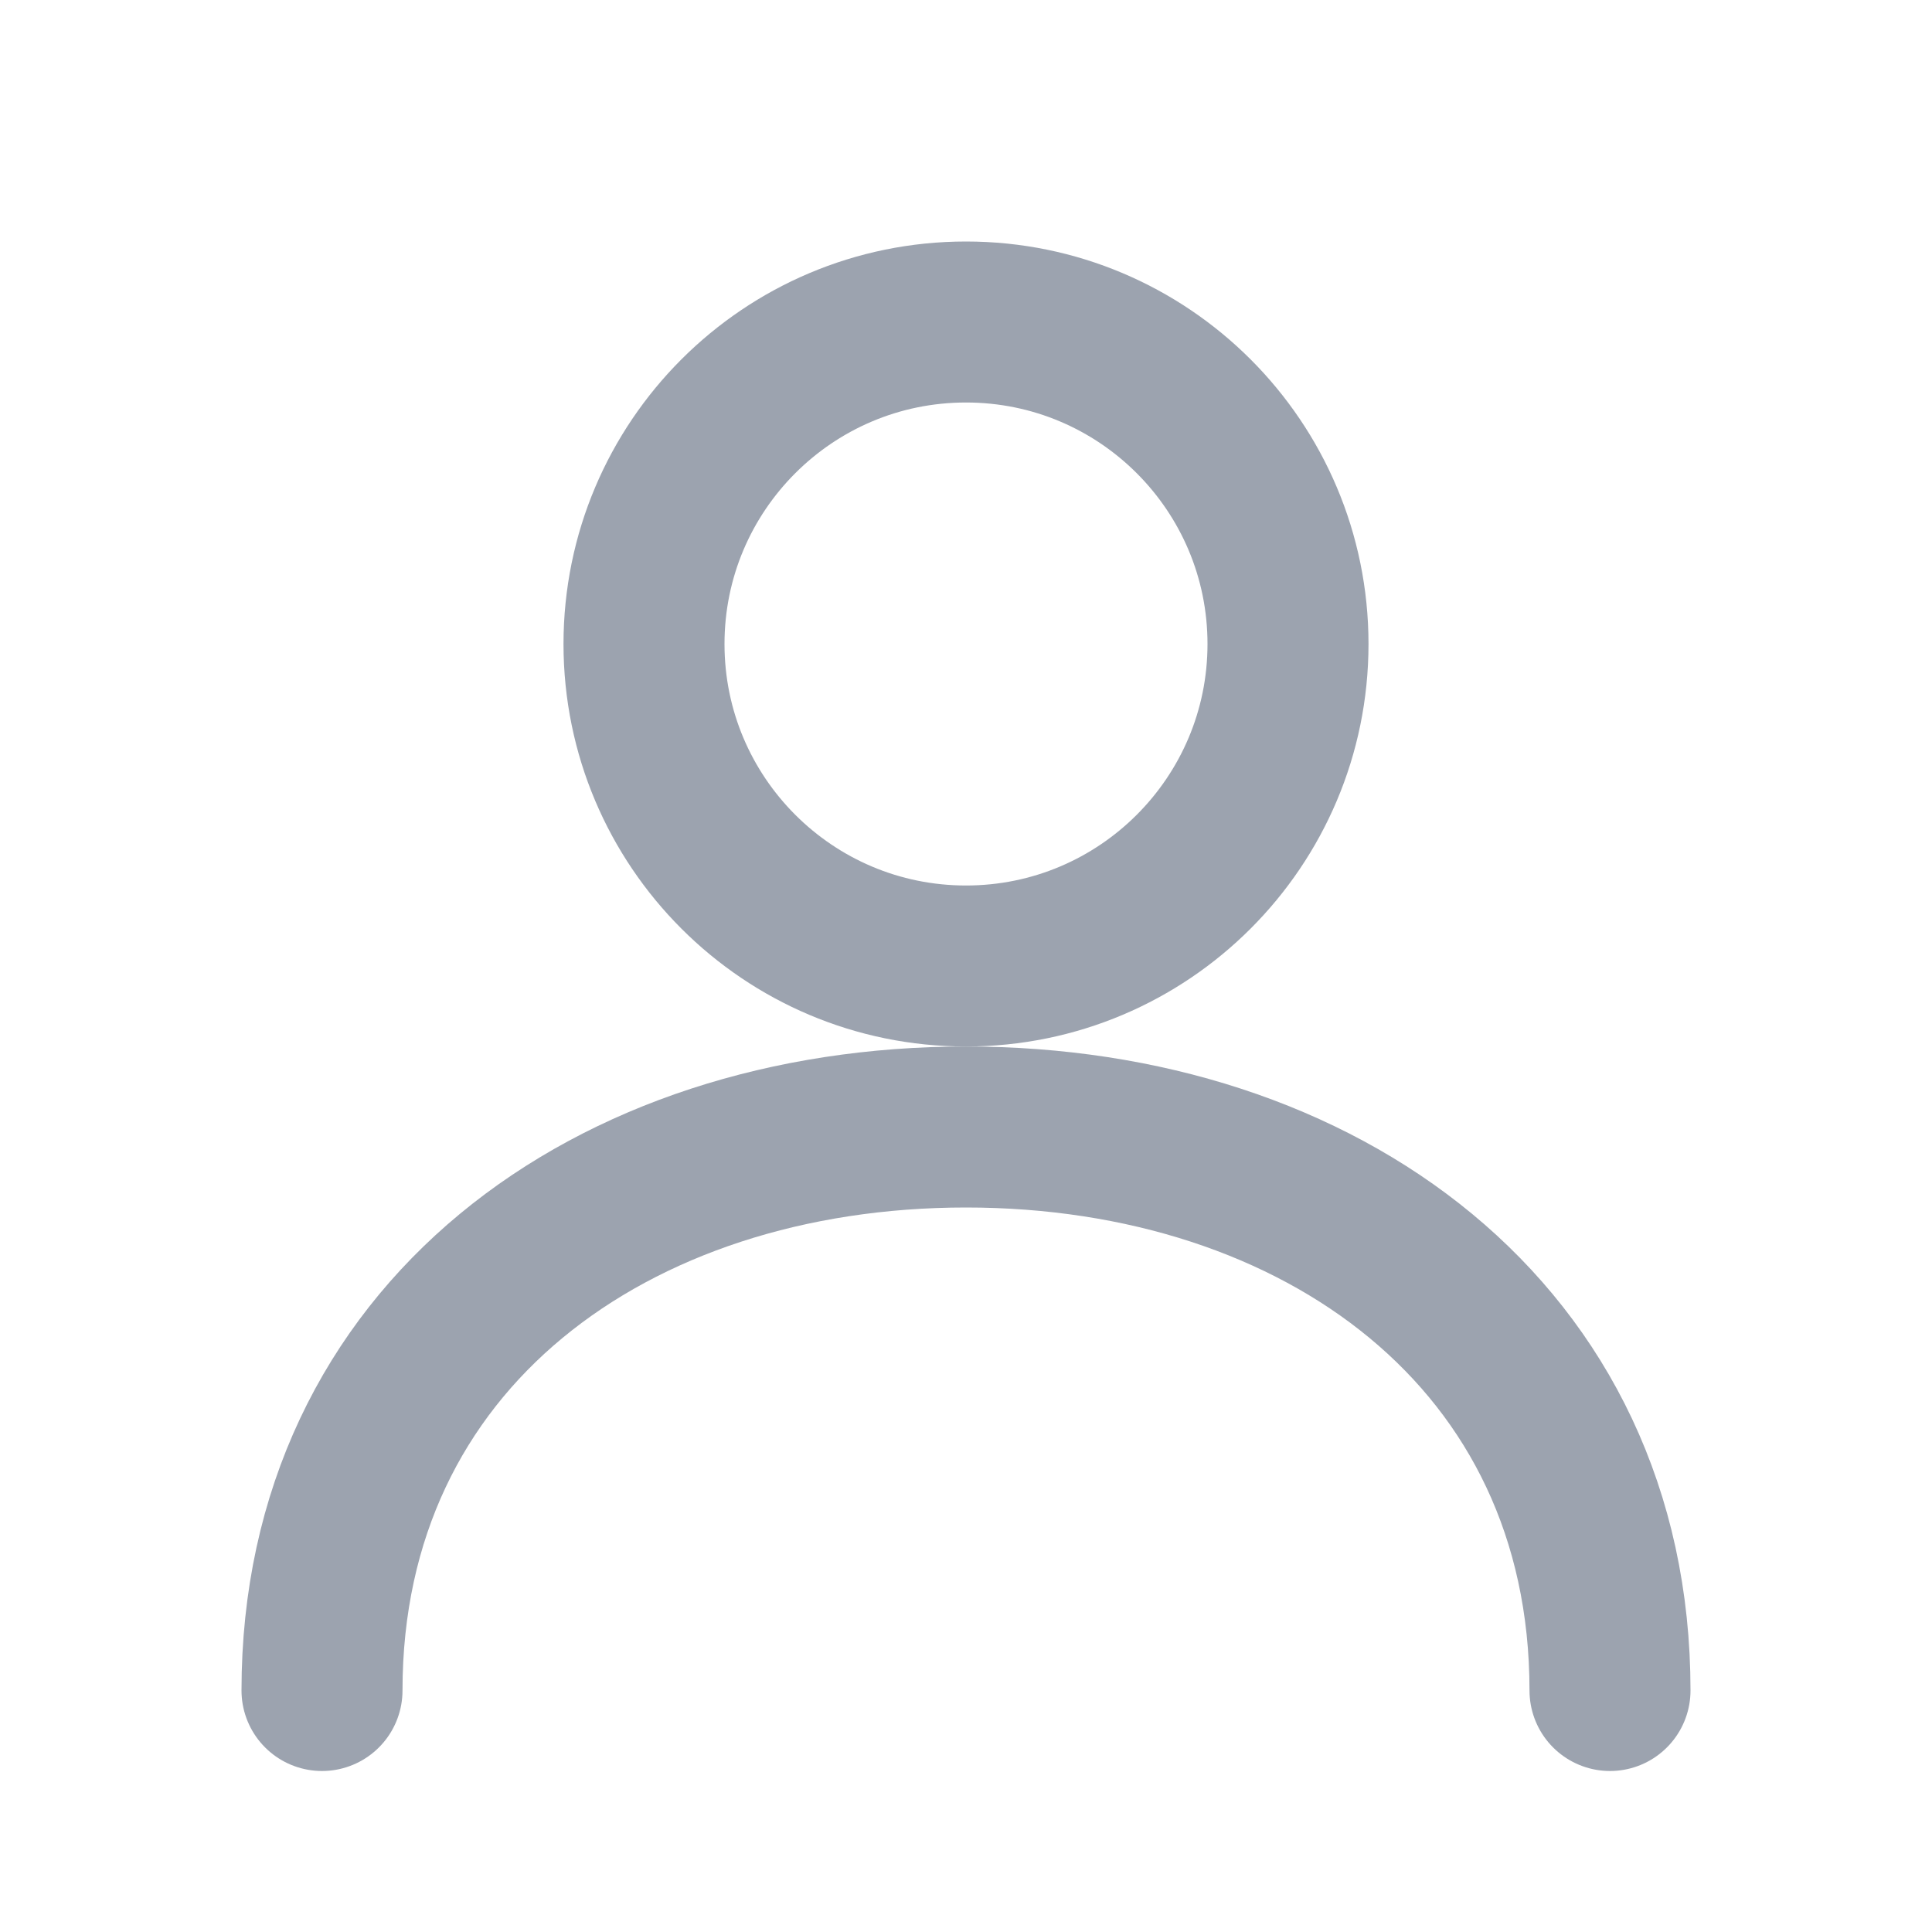
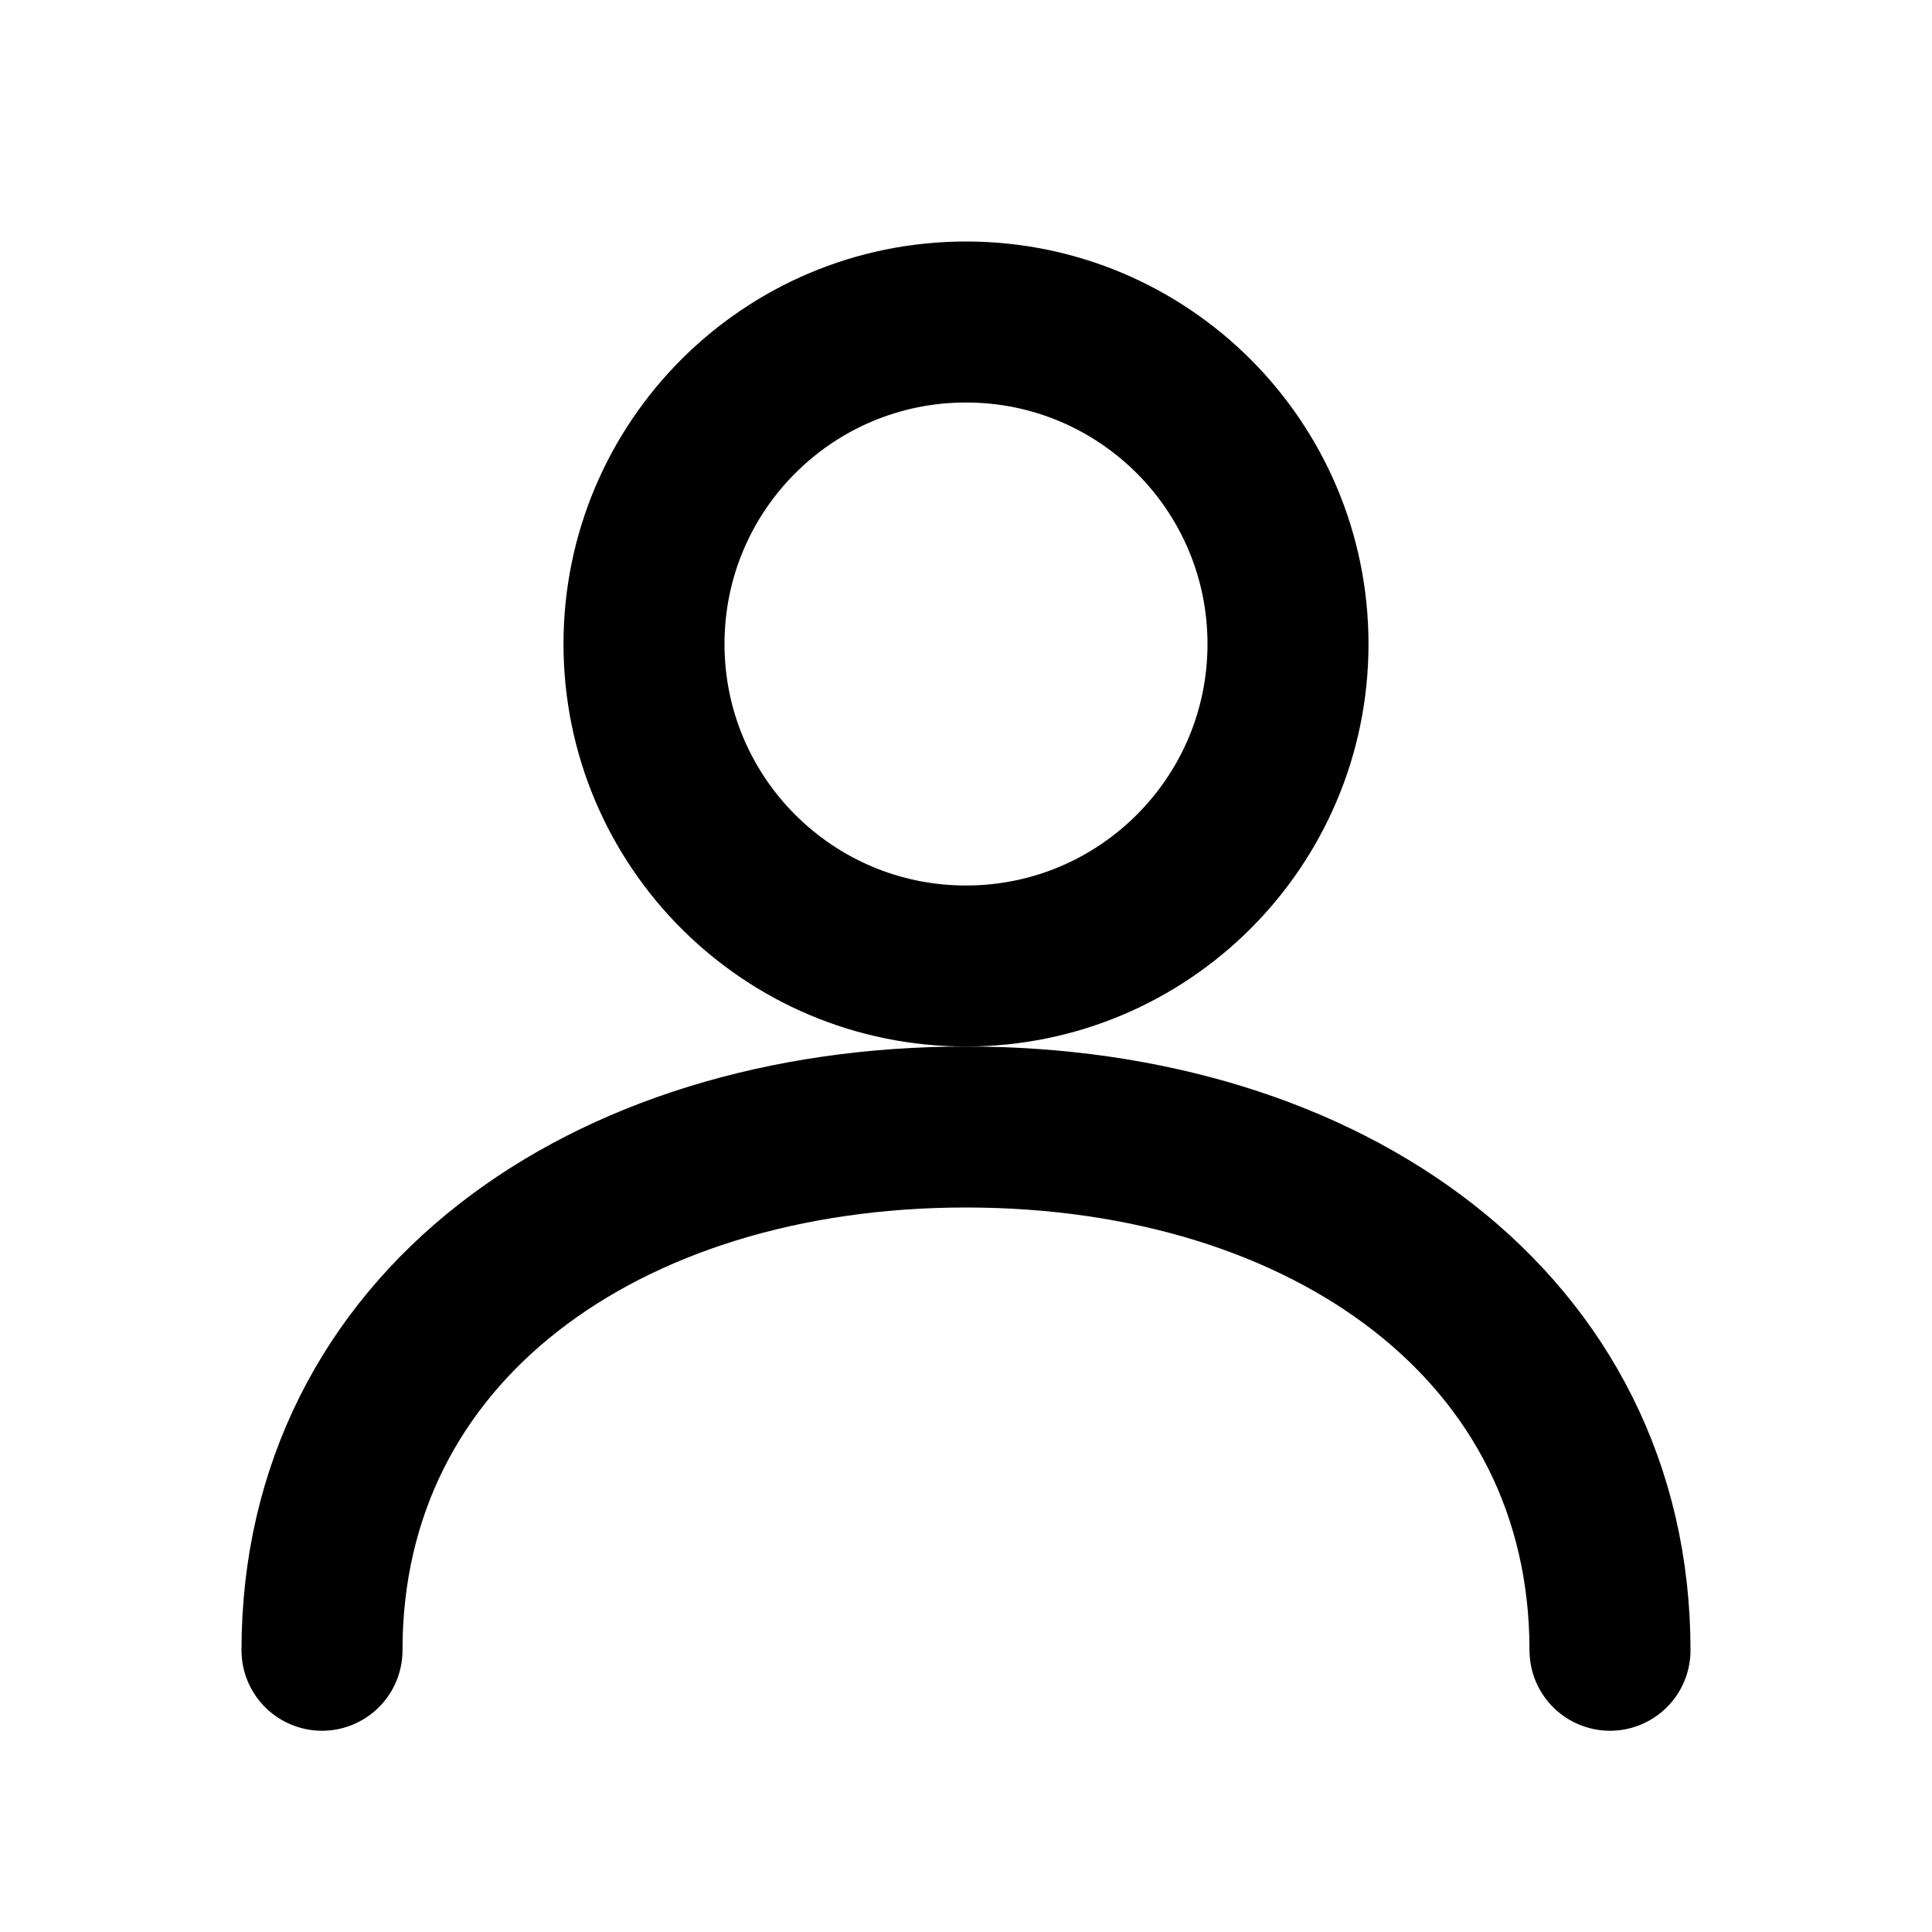
- <svg xmlns="http://www.w3.org/2000/svg" viewBox="0 0 24 24" fill="none" stroke="#9ca3af" stroke-width="2" stroke-linecap="round" stroke-linejoin="round">
+ <svg xmlns="http://www.w3.org/2000/svg" viewBox="0 0 24 24" fill="none" stroke="#000000" stroke-width="2" stroke-linecap="round" stroke-linejoin="round">
  <circle cx="12" cy="8" r="4" />
-   <path d="M4 21c0-4.4 3.6-7 8-7s8 2.6 8 7" />
+   <path d="M4 20.5c0-4 3.5-6.5 8-6.5s8 2.5 8 6.5" />
</svg>
